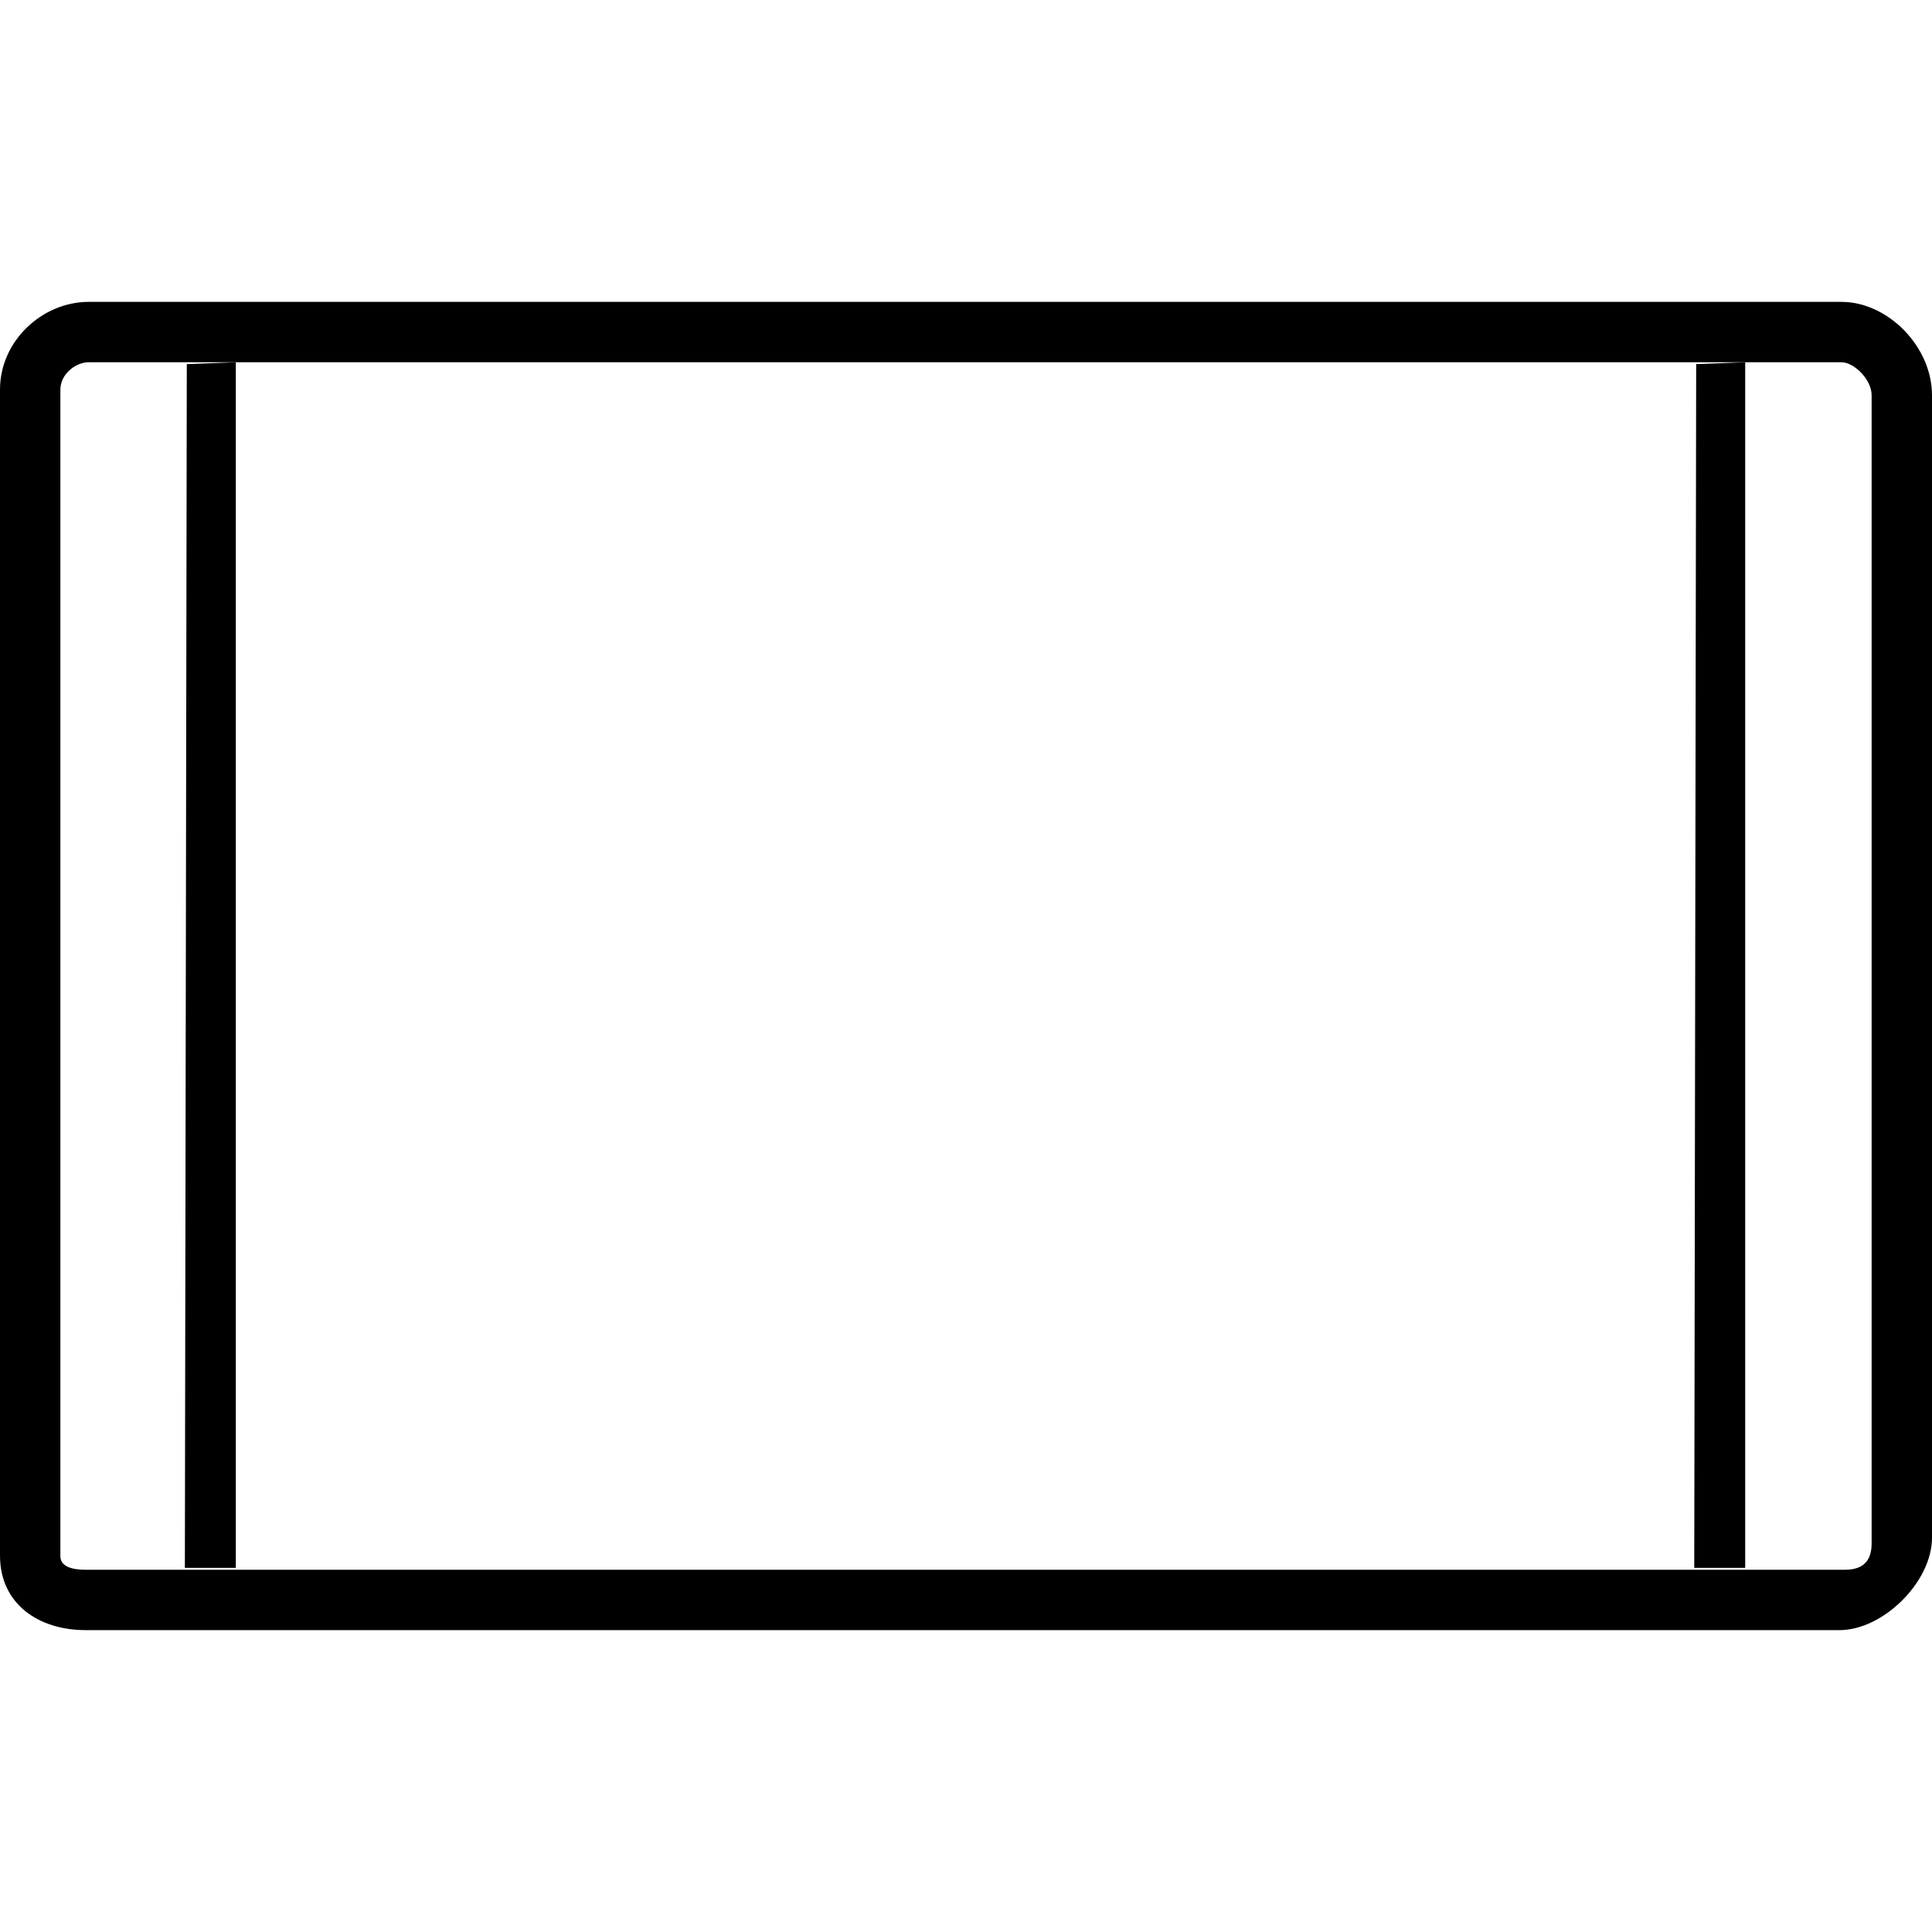
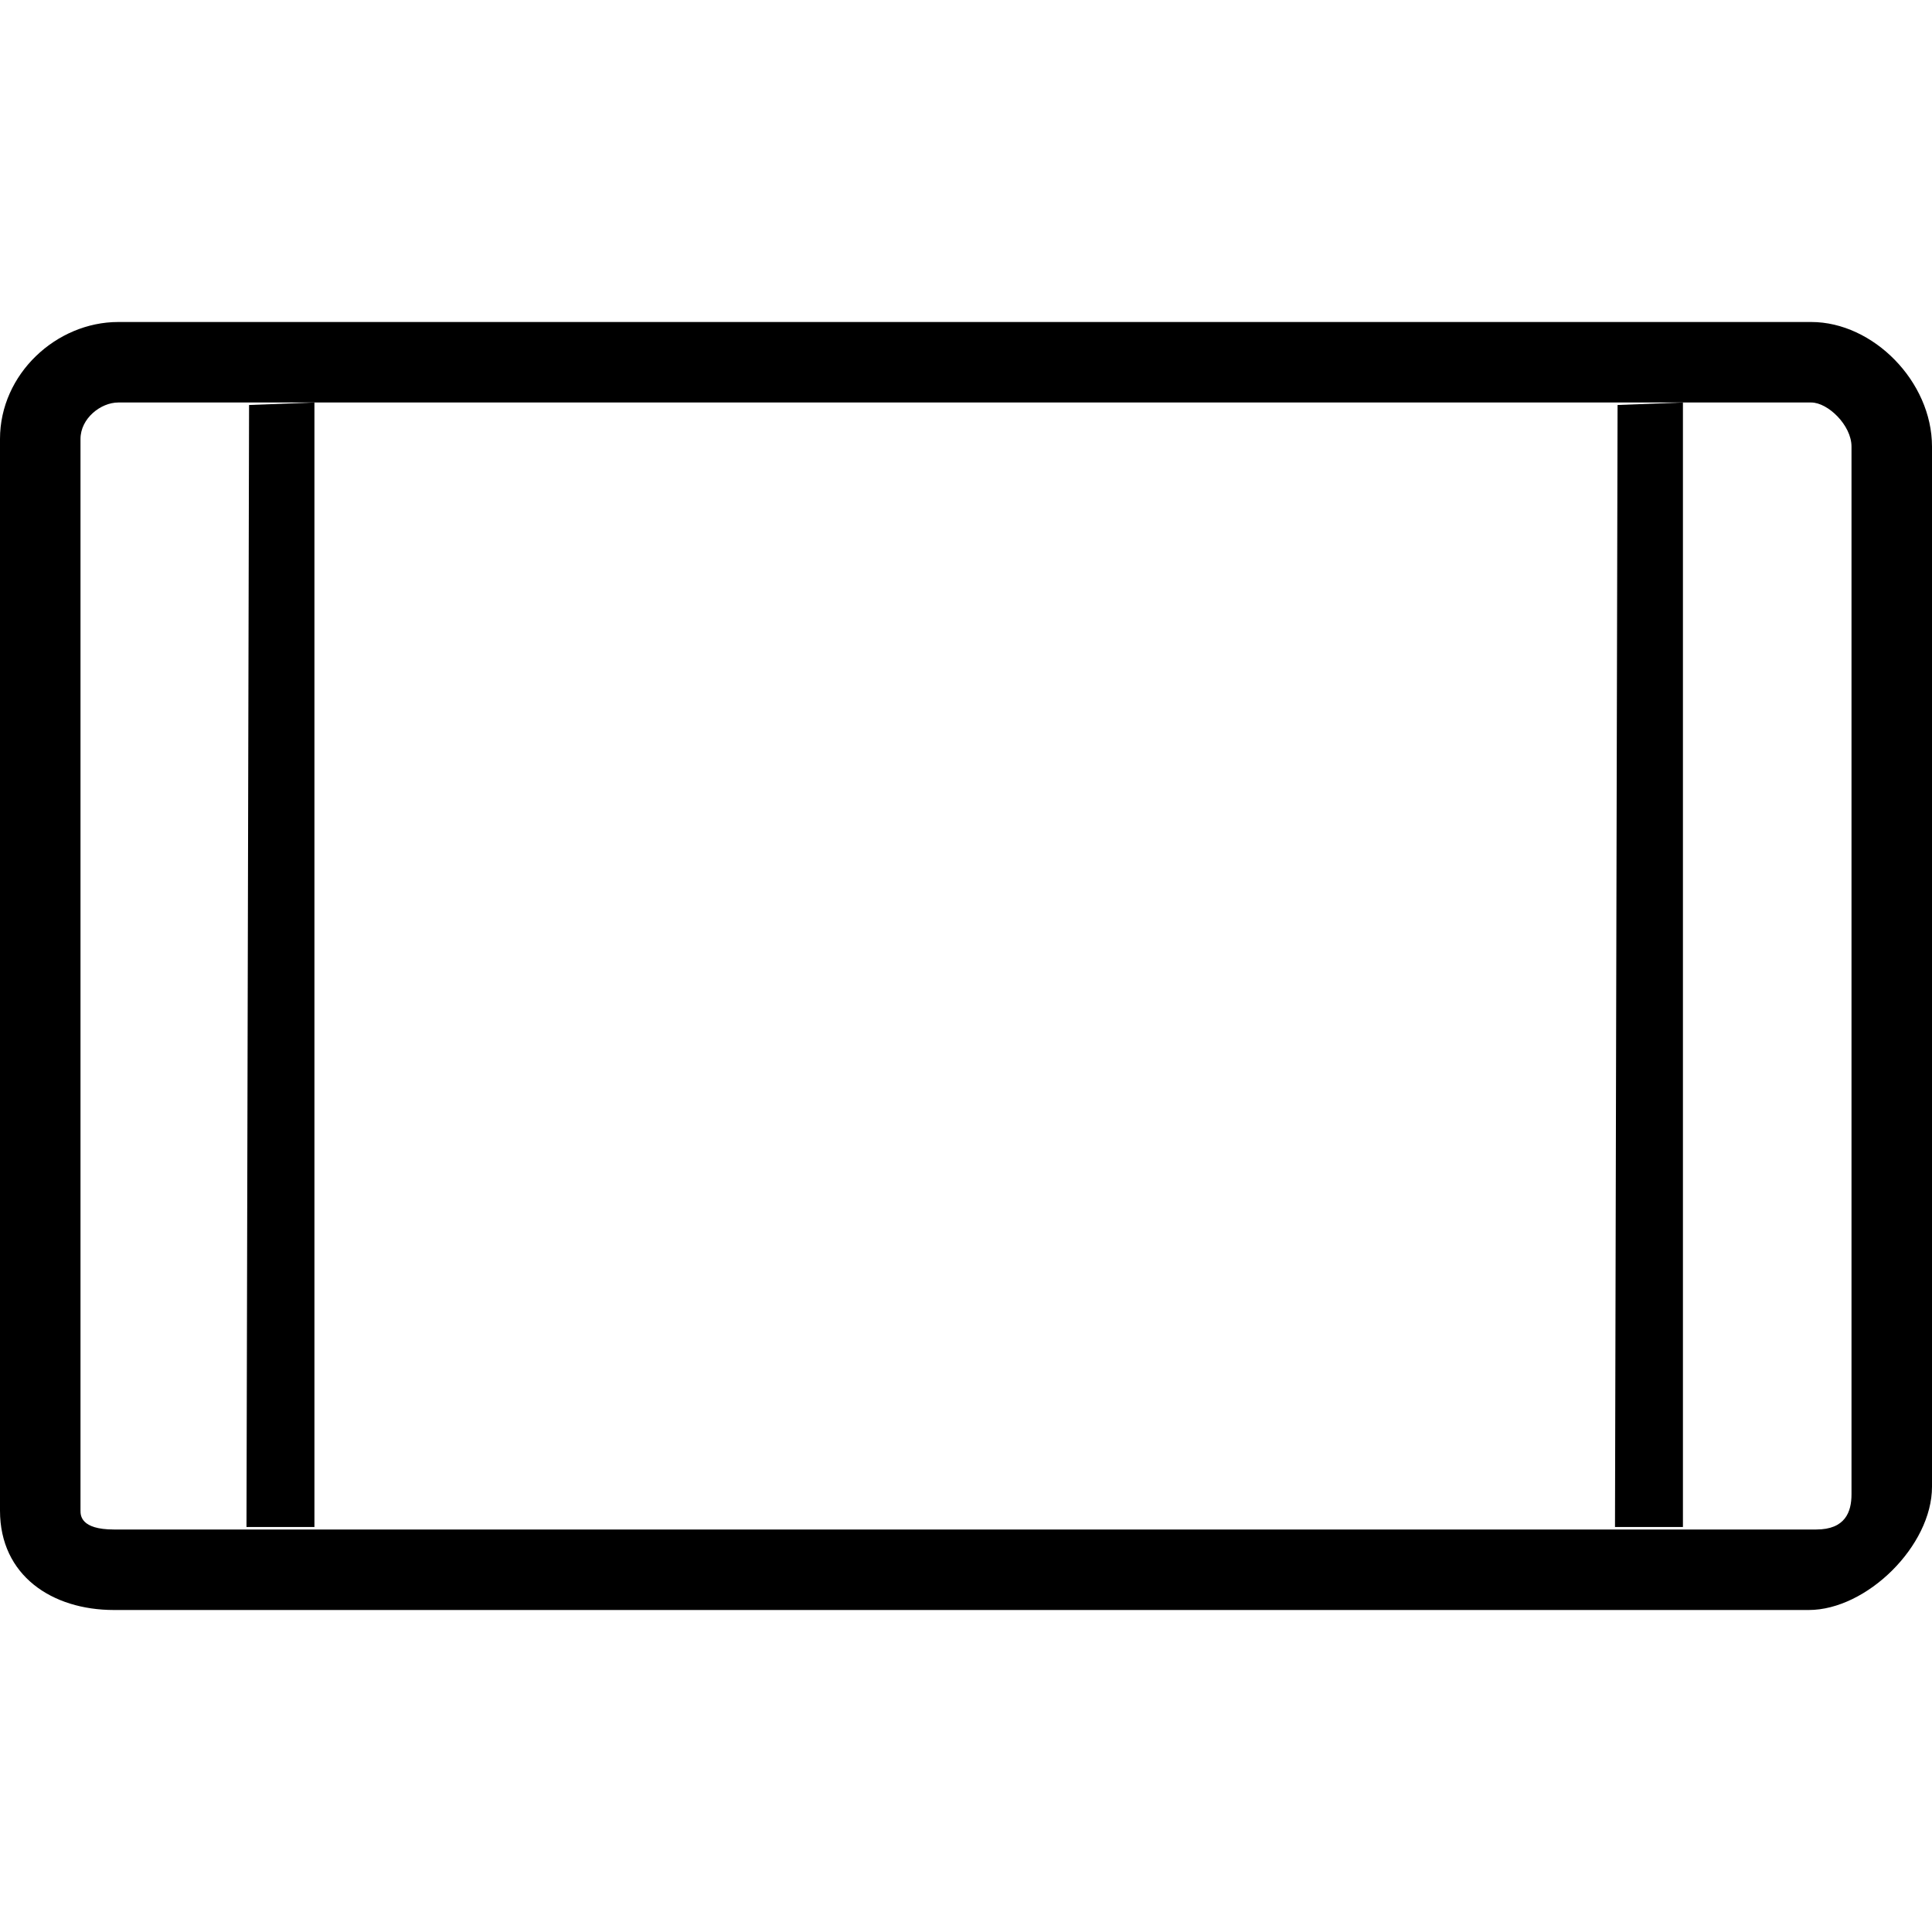
- <svg xmlns="http://www.w3.org/2000/svg" version="1.1" id="Layer_1" x="0px" y="0px" width="32px" height="32px" viewBox="0 0 32 32" enable-background="new 0 0 32 32" xml:space="preserve">
+ <svg xmlns="http://www.w3.org/2000/svg" version="1.1" id="Layer_1" x="0px" y="0px" width="24px" height="24px" viewBox="0 0 24 24" enable-background="new 0 0 24 24" xml:space="preserve">
  <g>
-     <path fill="currentColor" d="M30.469,27C31.188,27,32,26.203,32,25.469s0-18.922,0-18.922C32,5.74,31.269,5,30.5,5H1.469C0.701,5,0,5.645,0,6.453   v19.312C0,26.572,0.646,27,1.415,27C1.415,27,29.75,27,30.469,27z M1.415,26C1,26,1,25.822,1,25.766V6.453C1,6.197,1.252,6,1.469,6   H30.5C30.707,6,31,6.283,31,6.547c0,0,0,18.797,0,19.016S30.922,26,30.562,26C29.688,26,1.415,26,1.415,26z" />
+     <path fill="currentColor" d="M22.469,20C23.188,20,24,19.203,24,18.469s0-12.922,0-12.922C24,4.74,23.269,4,22.5,4H1.469C0.701,4,0,4.645,0,5.453   v13.312C0,19.572,0.646,20,1.415,20C1.415,20,21.75,20,22.469,20z M1.415,19C1,19,1,18.822,1,18.766V5.453C1,5.197,1.252,5,1.469,5   H22.5C22.707,5,23,5.283,23,5.547c0,0,0,12.797,0,13.016S22.922,19,22.562,19C21.688,19,1.415,19,1.415,19z" />
  </g>
-   <polygon fill="currentColor" points="3.906,25.969 3.062,25.969 3.094,6.031 3.906,6 " />
-   <polygon fill="currentColor" points="28.906,25.969 28.062,25.969 28.094,6.031 28.906,6 " />
+   <polygon fill="currentColor" points="3.906,18.969 3.062,18.969 3.094,5.031 3.906,5 " />
+   <polygon fill="currentColor" points="20.906,18.969 20.062,18.969 20.094,5.031 20.906,5 " />
</svg>
